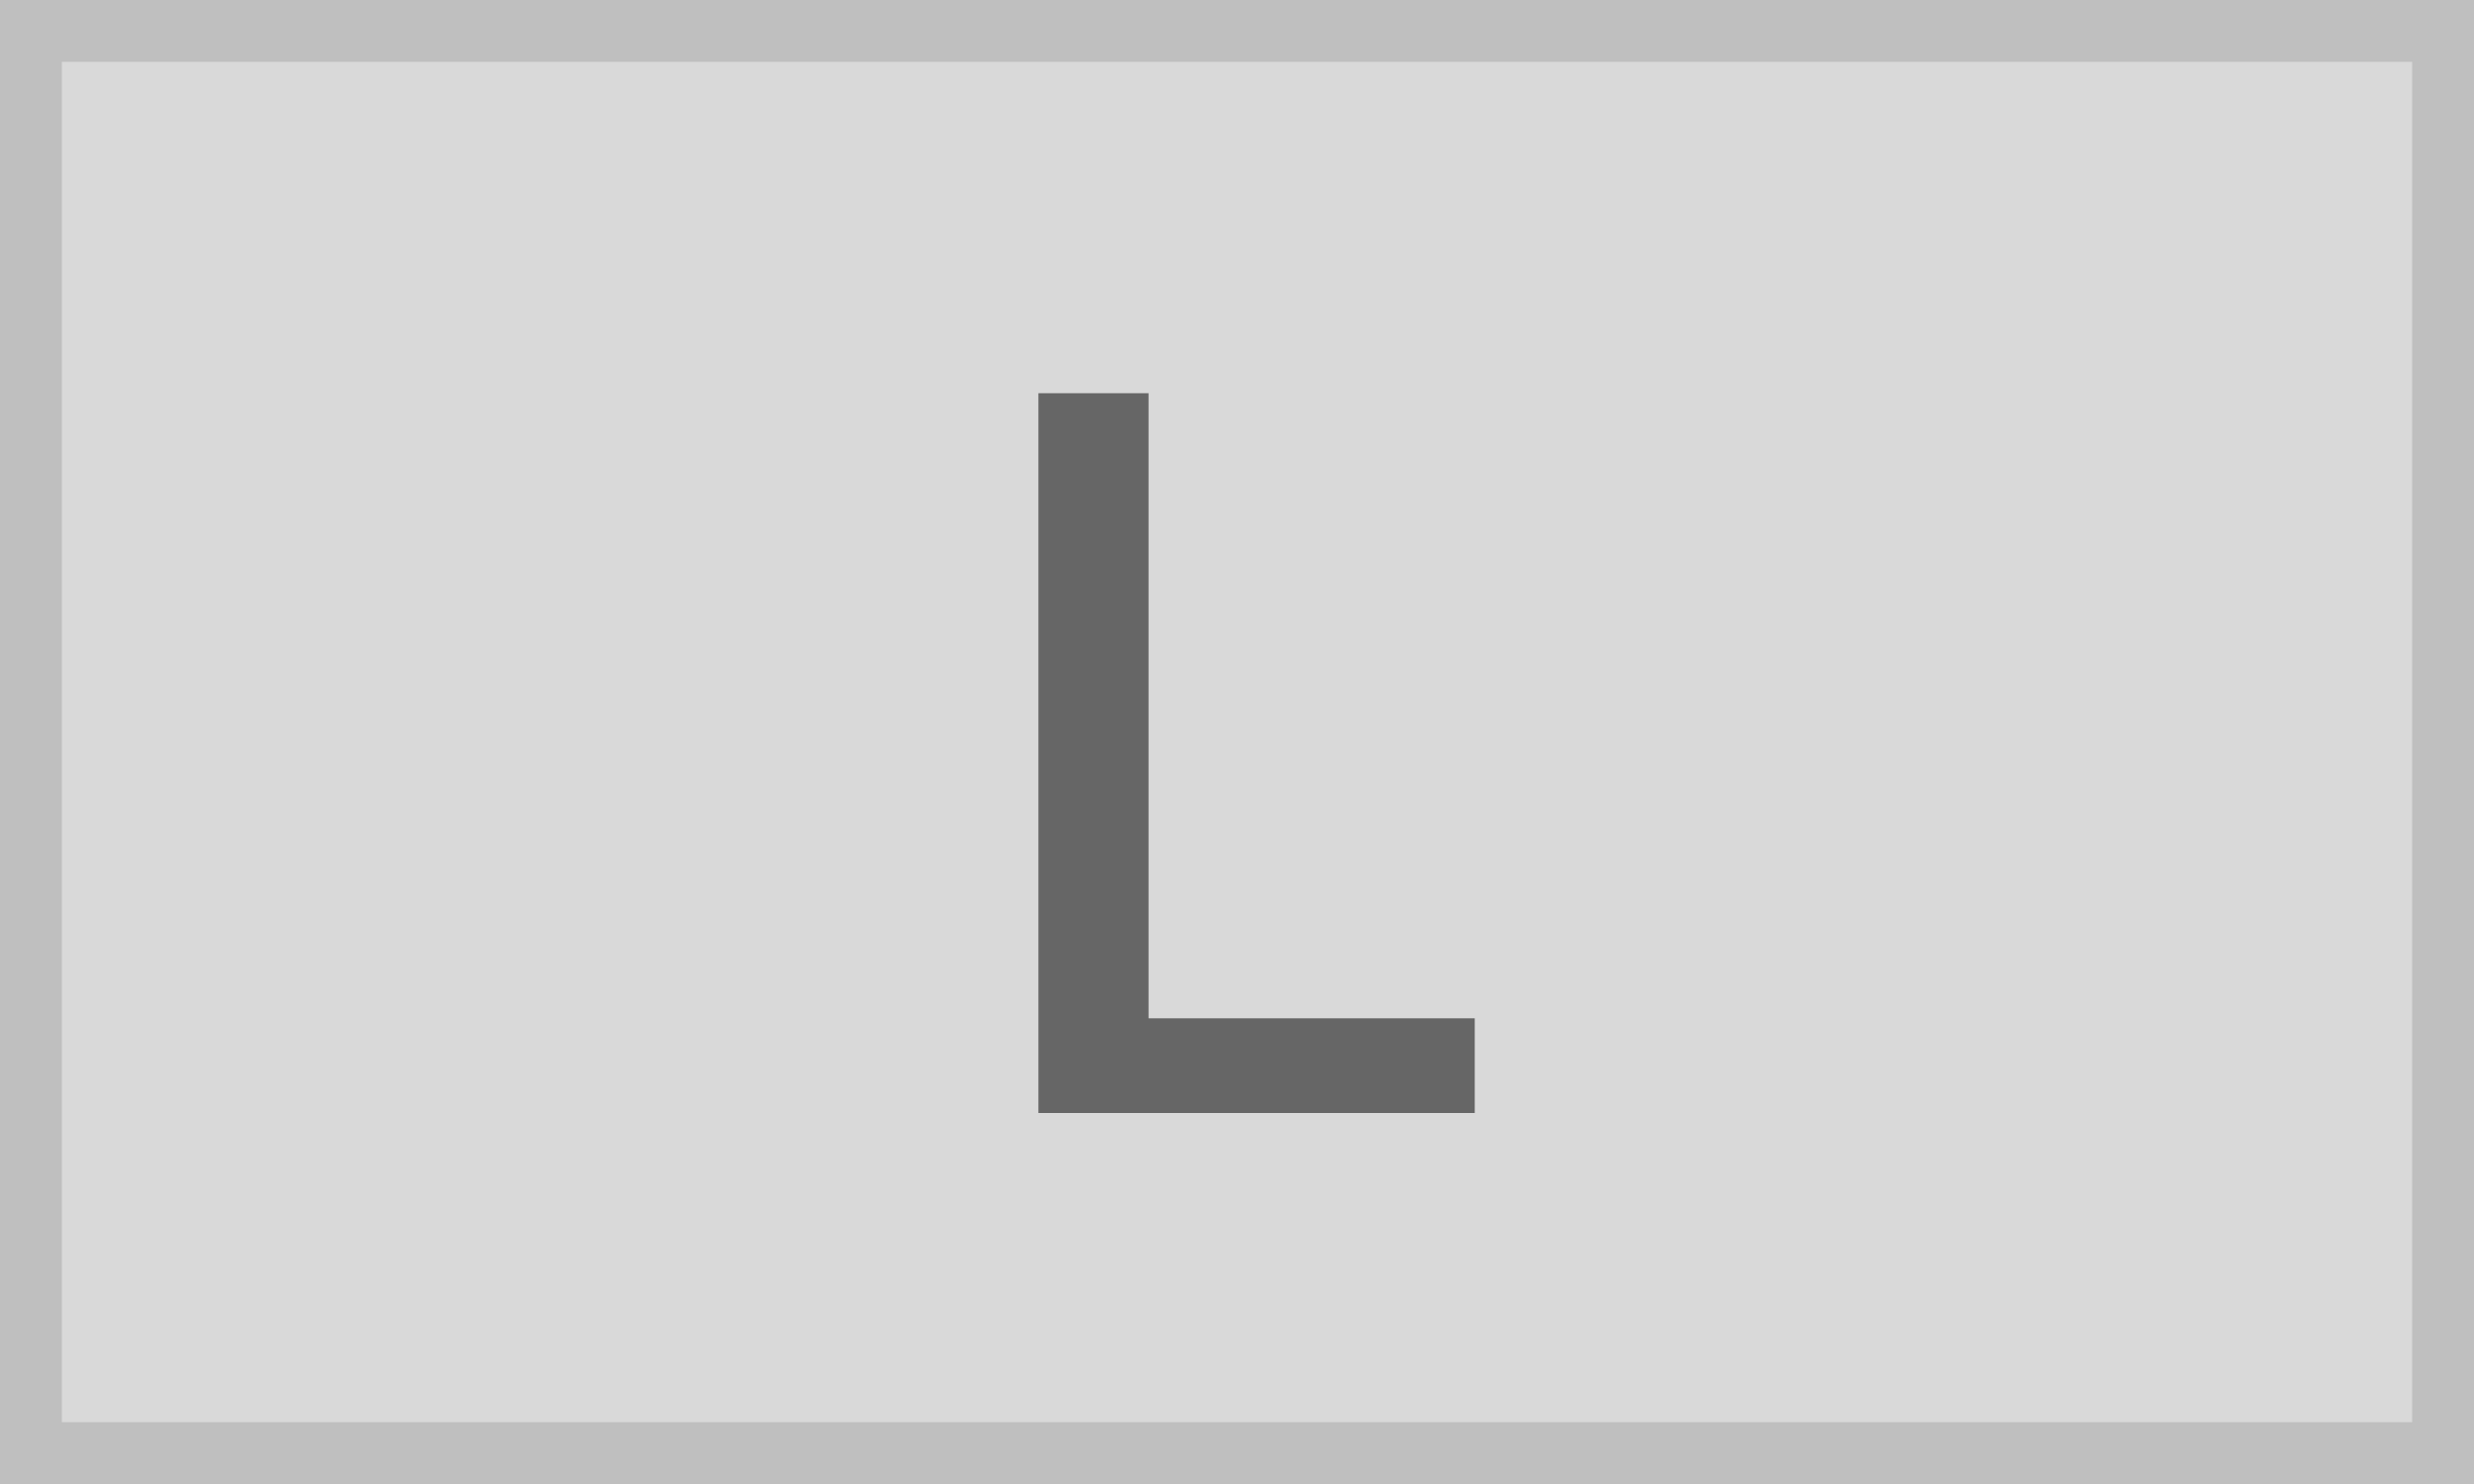
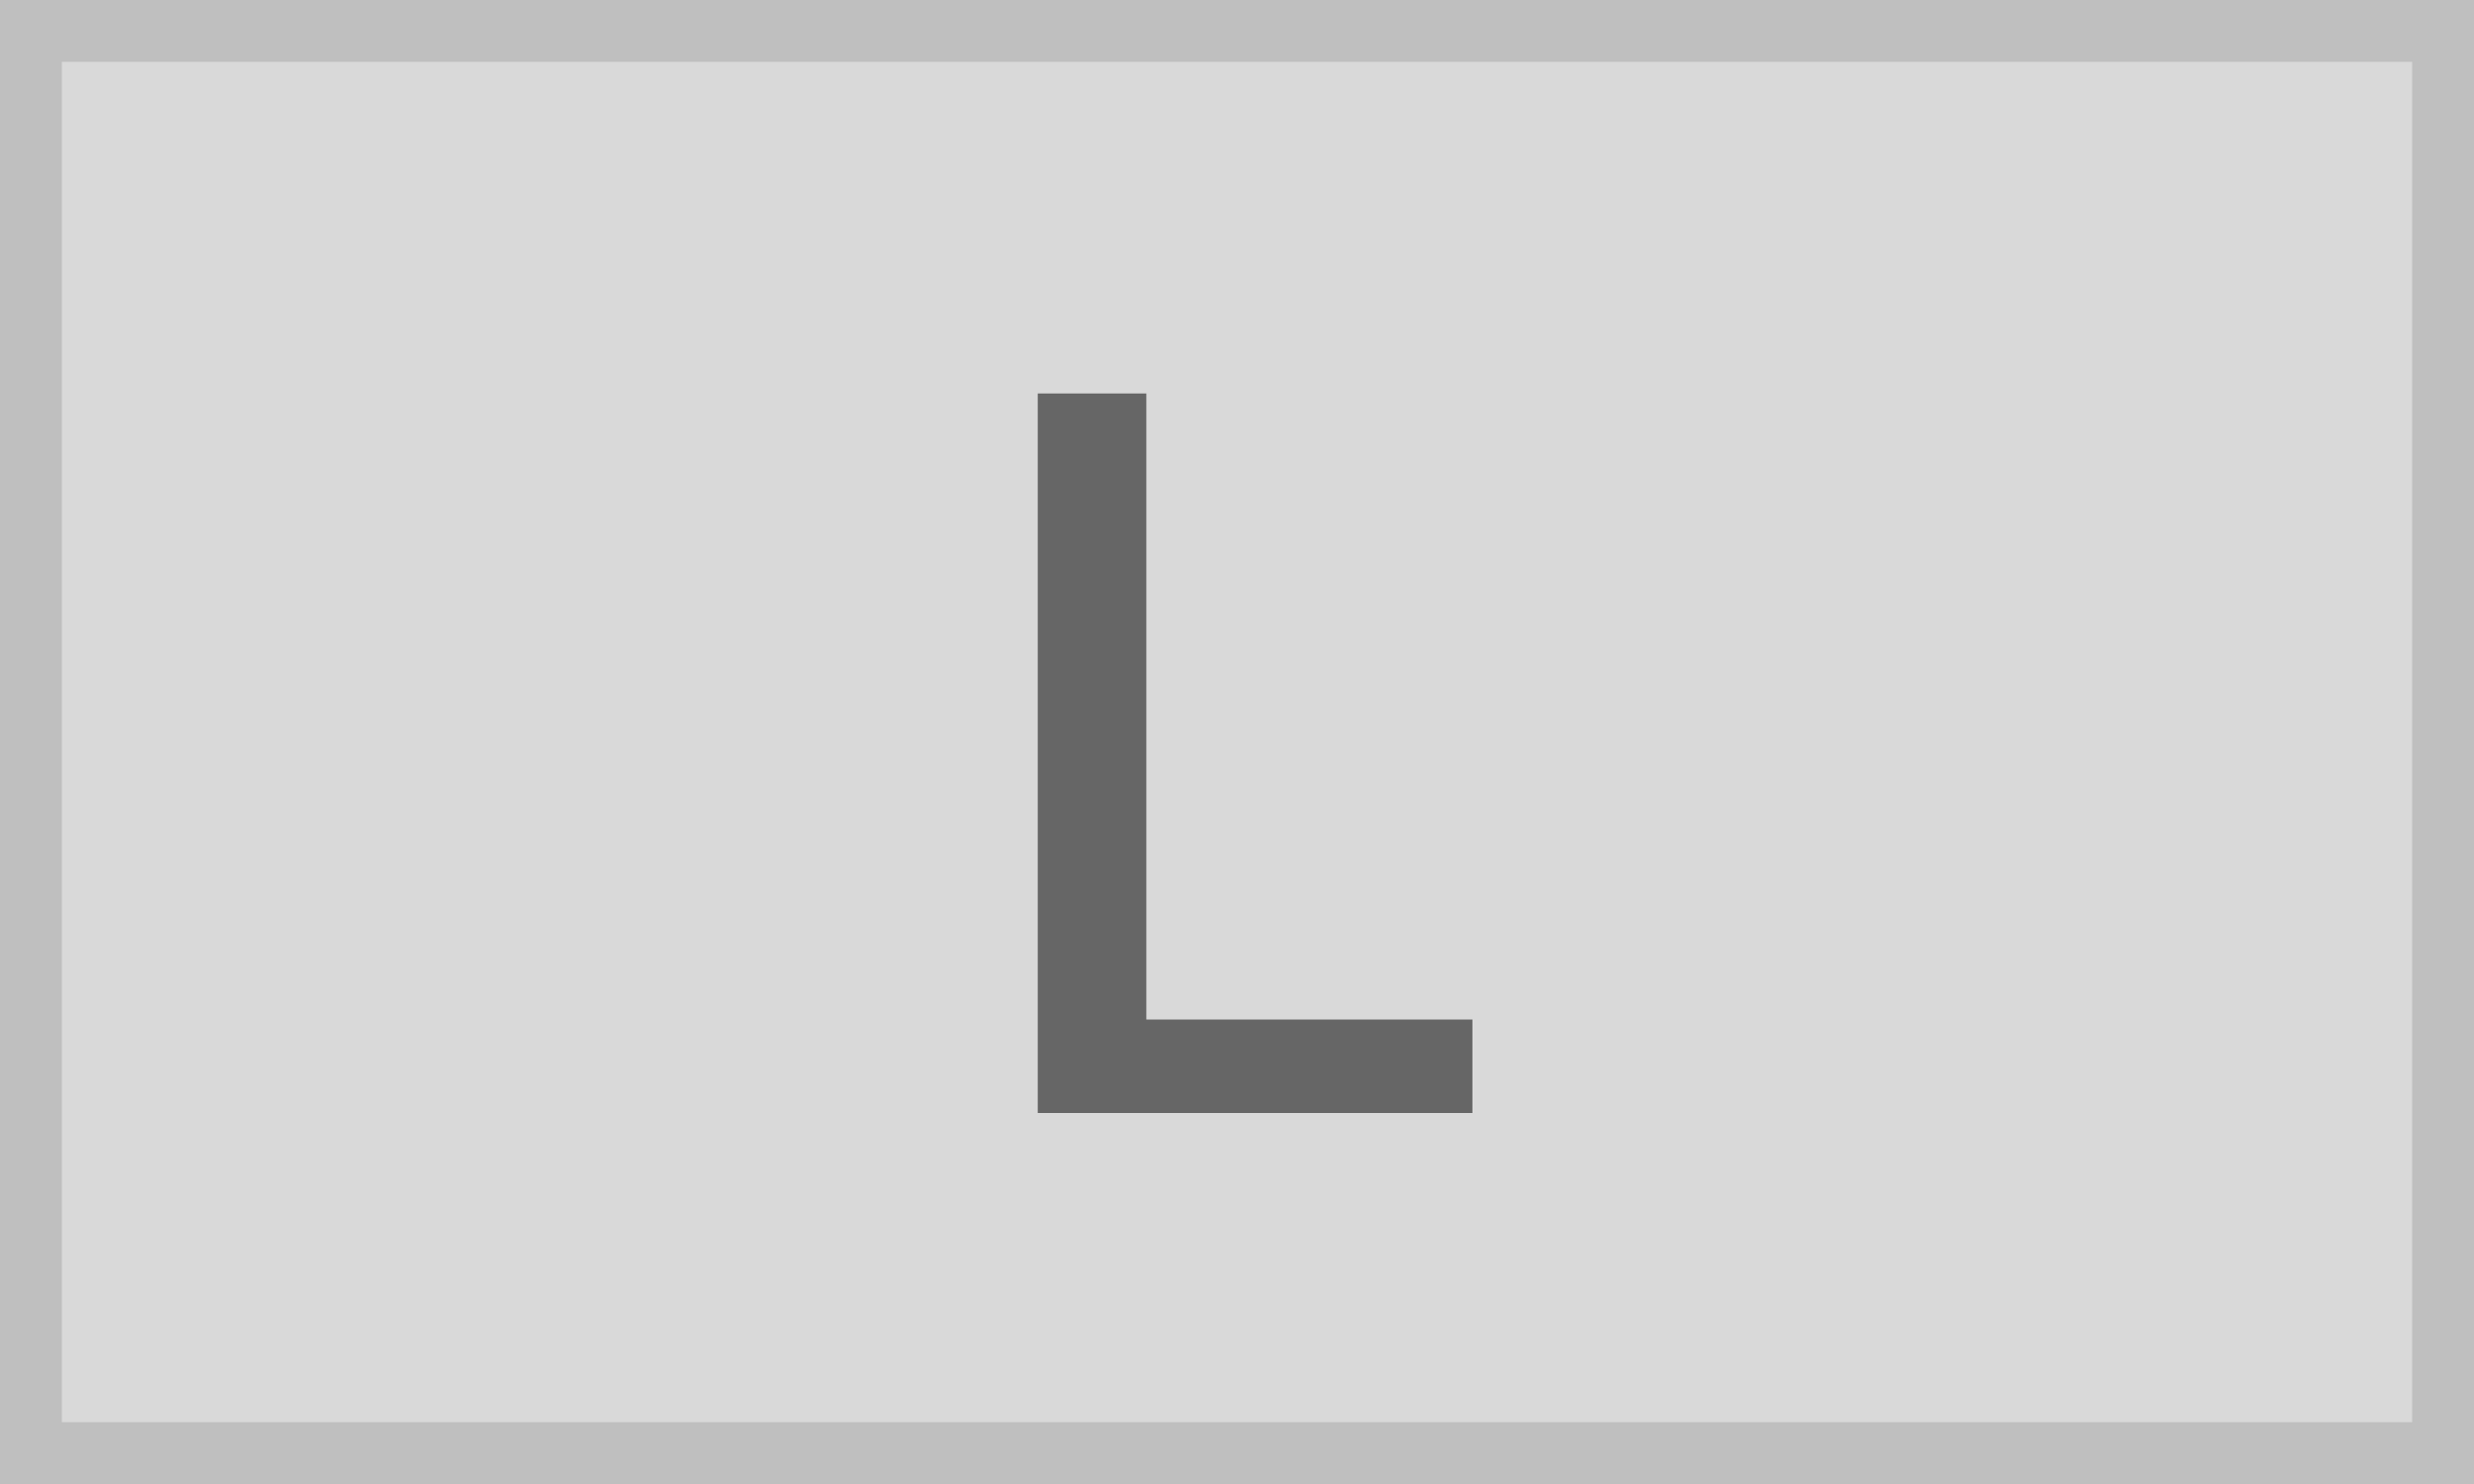
<svg xmlns="http://www.w3.org/2000/svg" width="80" height="48" viewBox="0 0 80 48">
  <g transform="translate(-5329 295.055)">
    <g transform="translate(5329 -295.055)" fill="#d9d9d9" stroke="#bfbfbf" stroke-width="2">
      <rect width="80" height="48" stroke="none" />
      <rect x="1" y="1" width="78" height="46" fill="none" />
    </g>
-     <text transform="translate(5360 -259.055)" fill="#666" font-size="32" font-family="Inter-Medium, Inter" font-weight="500">
-       <tspan x="0" y="0">L</tspan>
-     </text>
+     <path d="M2.557,0H16.613V-3.023H6.068v-20.25H2.557Z" transform="translate(5360 -259.055)" fill="#666" />
  </g>
</svg>
